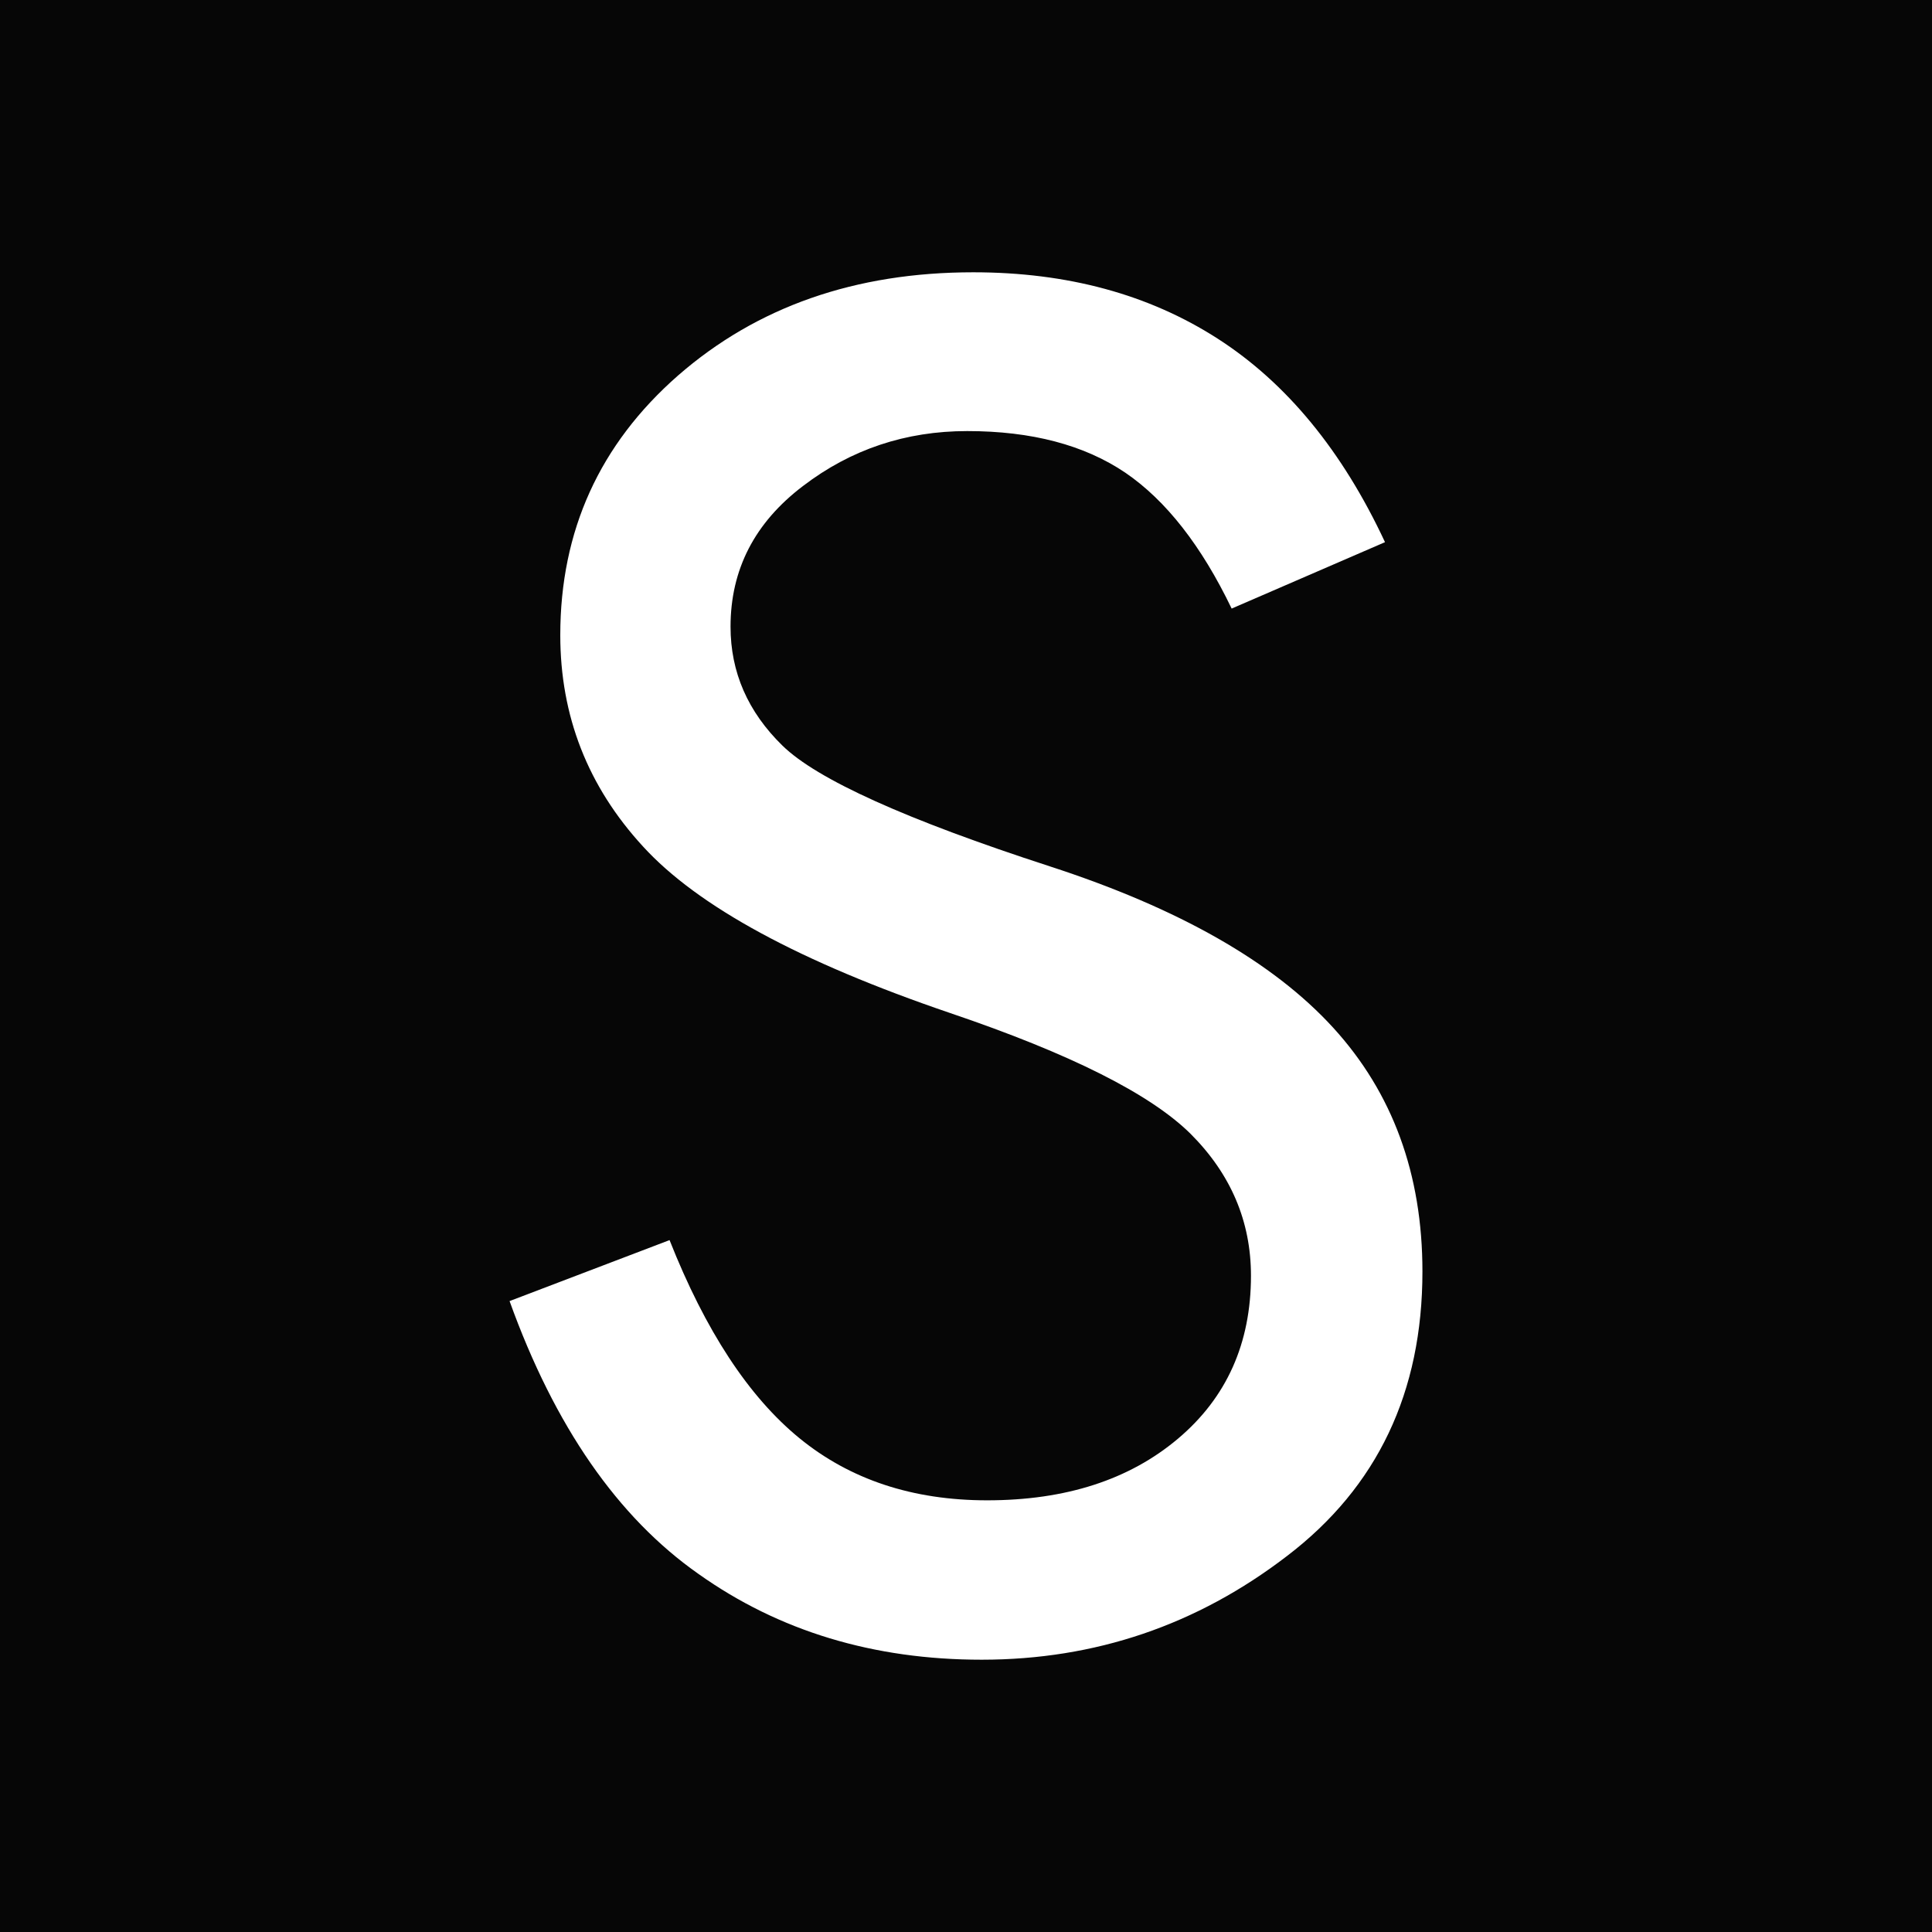
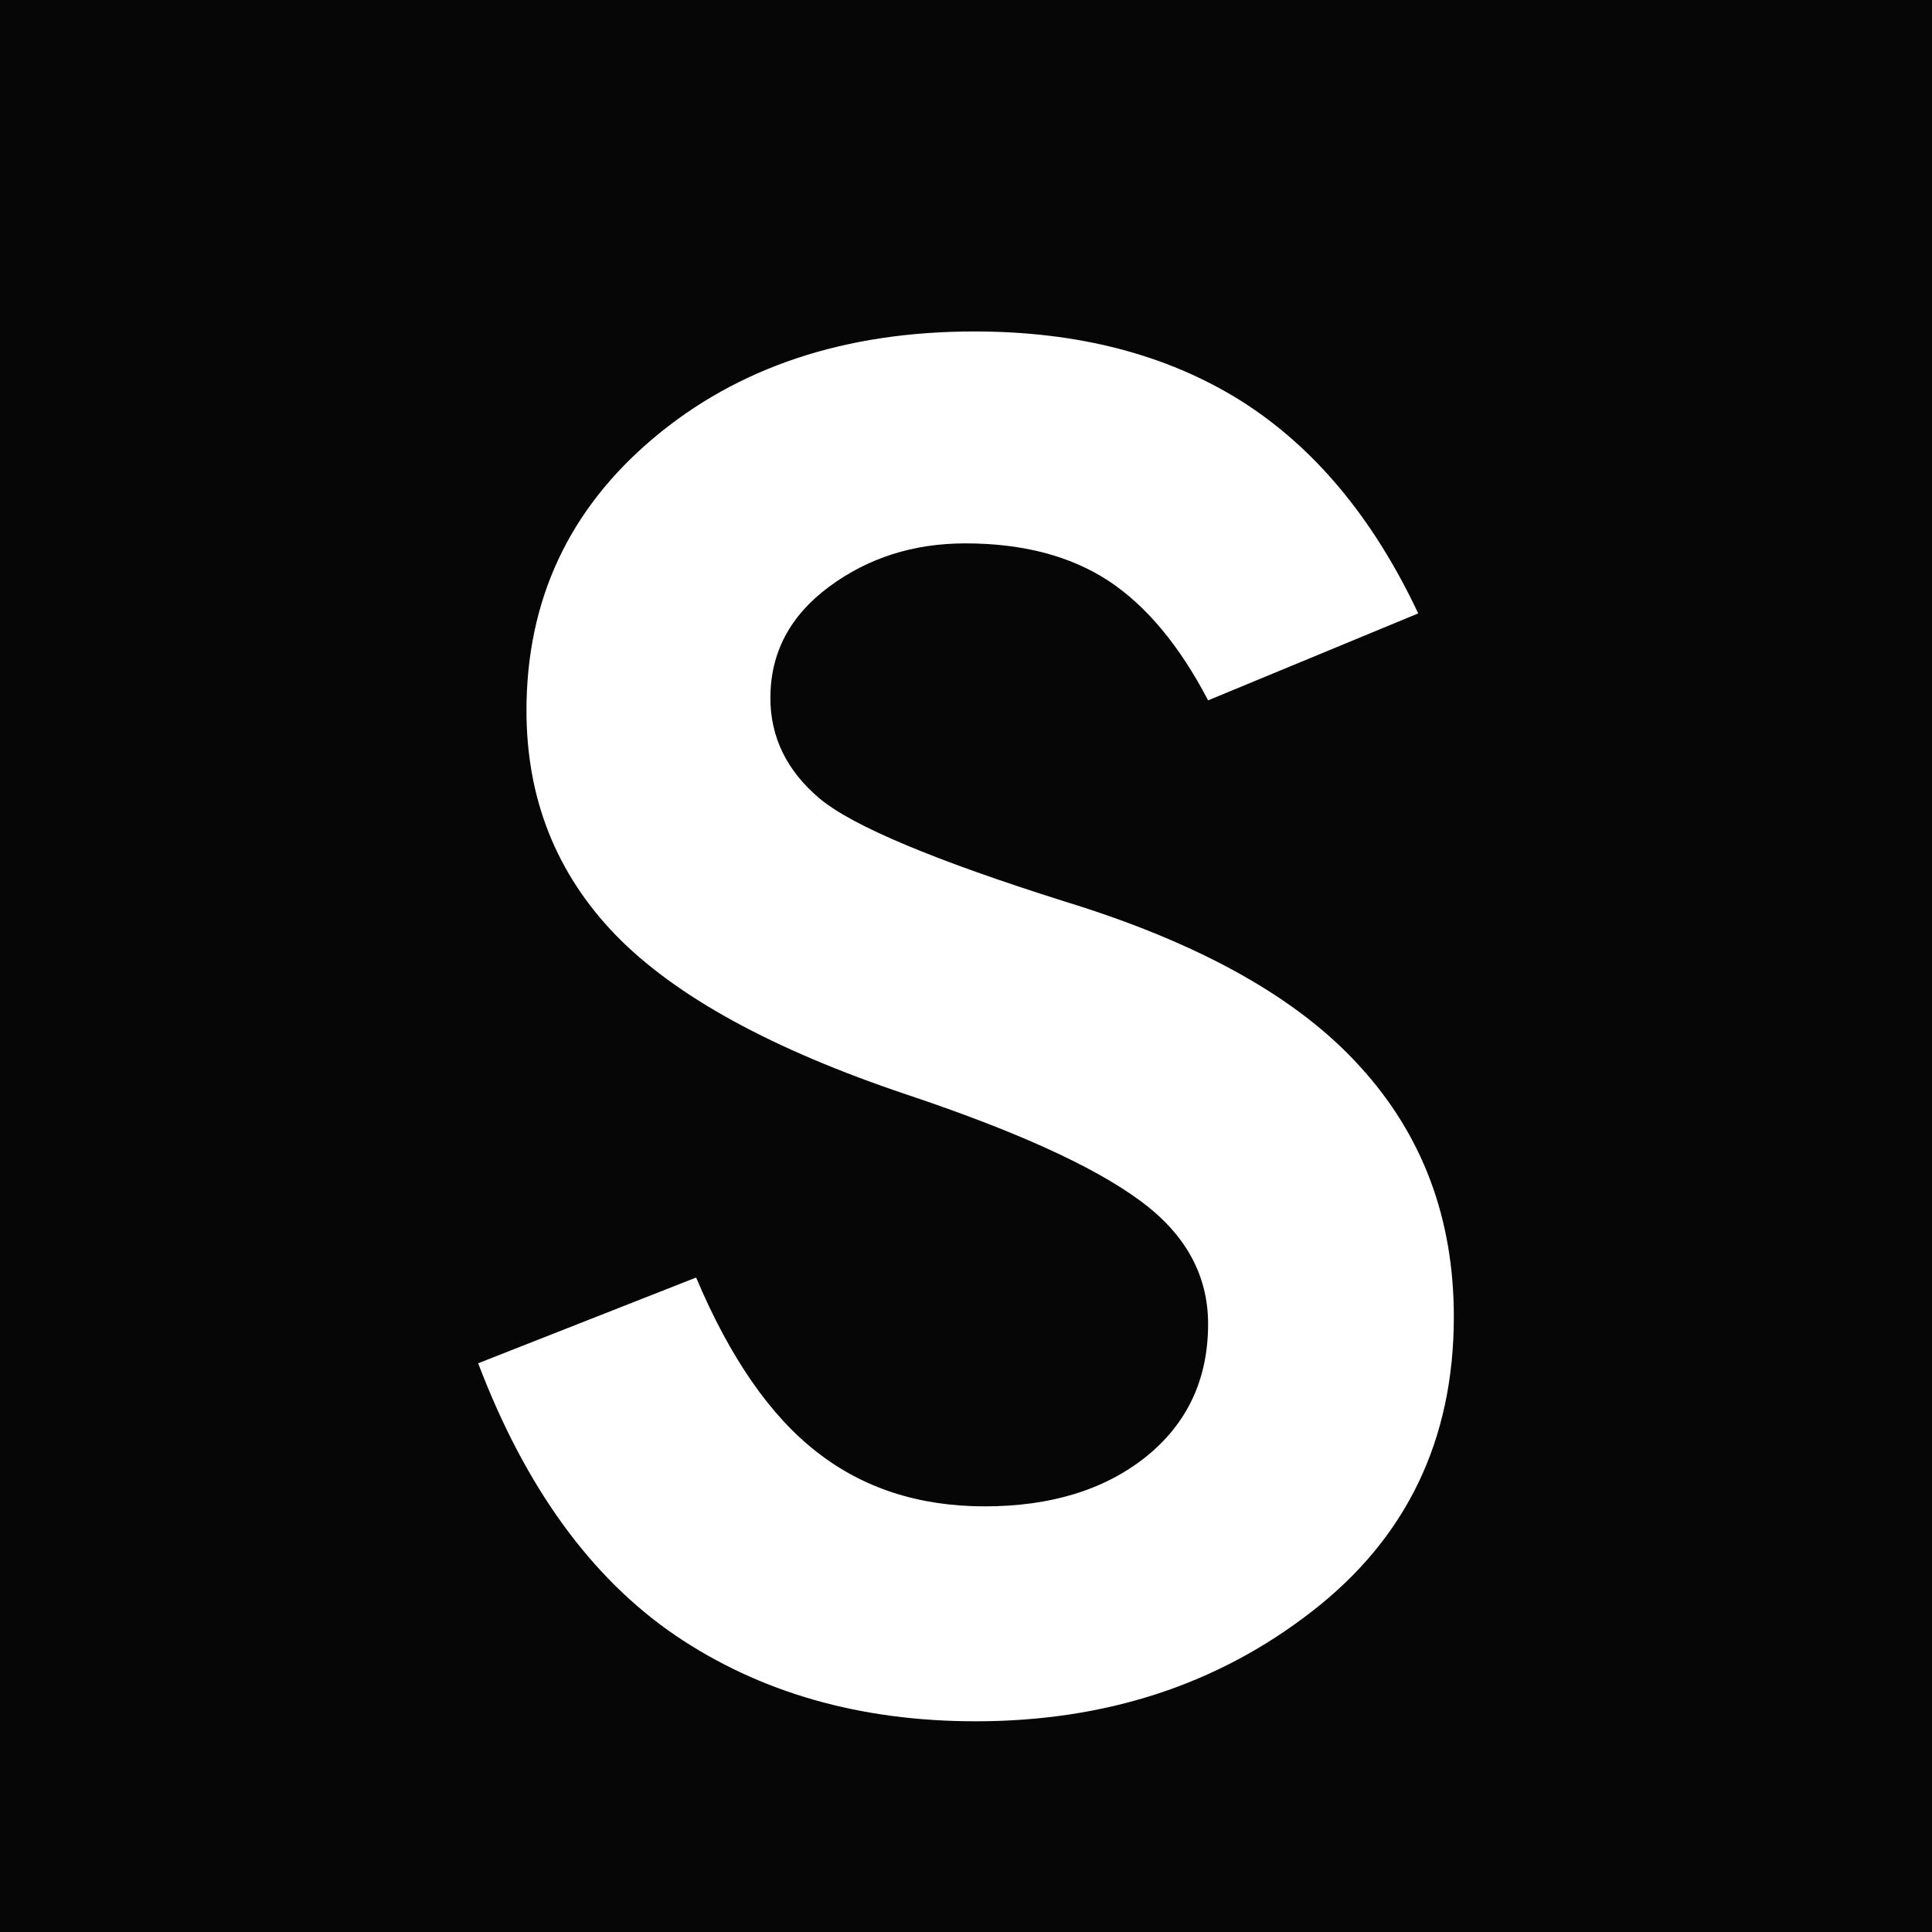
<svg xmlns="http://www.w3.org/2000/svg" viewBox="0 0 32 32">
  <rect width="32" height="32" fill="#060606" />
  <g fill="#FFFFFF">
-     <path d="M8.7 0.49Q6.01 0.49 4.01 -0.93Q2 -2.34 0.88 -5.45Q0.88 -5.45 0.88 -5.45Q0.88 -5.45 0.88 -5.45L3.53 -6.46Q3.53 -6.46 3.53 -6.46Q3.53 -6.46 3.53 -6.46Q4.42 -4.21 5.68 -3.18Q6.94 -2.15 8.79 -2.15Q10.74 -2.15 11.95 -3.17Q13.16 -4.19 13.16 -5.87Q13.16 -7.22 12.16 -8.22Q11.16 -9.21 8.18 -10.22Q4.45 -11.49 3.09 -12.98Q1.72 -14.47 1.72 -16.48Q1.72 -19.07 3.67 -20.78Q5.63 -22.49 8.56 -22.49Q10.9 -22.49 12.61 -21.39Q14.32 -20.29 15.38 -18.02Q15.38 -18.02 15.38 -18.02Q15.38 -18.02 15.38 -18.02L12.84 -16.92Q12.84 -16.92 12.84 -16.92Q12.84 -16.92 12.84 -16.92Q12.09 -18.48 11.08 -19.17Q10.06 -19.86 8.46 -19.86Q6.93 -19.86 5.74 -18.95Q4.54 -18.04 4.54 -16.62Q4.54 -15.49 5.4 -14.65Q6.26 -13.81 9.83 -12.65Q13.03 -11.61 14.52 -9.98Q16 -8.36 16 -5.94Q16 -2.94 13.76 -1.23Q11.52 0.49 8.7 0.49Z" transform="translate(7.56 27)" />
+     <path d="M8.98 0.51Q6.11 0.51 4.01 -0.91Q1.91 -2.34 0.74 -5.42Q0.74 -5.42 0.74 -5.42Q0.74 -5.42 0.74 -5.42L4.35 -6.84Q4.35 -6.84 4.35 -6.84Q4.35 -6.84 4.35 -6.84Q5.19 -4.85 6.35 -3.95Q7.5 -3.05 9.13 -3.05Q10.77 -3.05 11.8 -3.87Q12.83 -4.7 12.83 -6.07Q12.83 -7.3 11.68 -8.13Q10.53 -8.97 7.84 -9.87Q4.5 -10.99 3.02 -12.51Q1.54 -14.04 1.54 -16.23Q1.54 -18.97 3.64 -20.74Q5.74 -22.51 8.96 -22.51Q11.53 -22.51 13.36 -21.37Q15.19 -20.22 16.31 -17.84Q16.31 -17.84 16.31 -17.84Q16.31 -17.84 16.31 -17.84L12.83 -16.4Q12.83 -16.4 12.83 -16.4Q12.83 -16.4 12.83 -16.4Q12.12 -17.76 11.18 -18.38Q10.23 -19 8.81 -19Q7.52 -19 6.55 -18.28Q5.58 -17.56 5.58 -16.44Q5.58 -15.46 6.4 -14.77Q7.22 -14.09 10.45 -13.07Q13.81 -12.04 15.35 -10.33Q16.9 -8.63 16.9 -6.19Q16.9 -3.13 14.55 -1.31Q12.21 0.51 8.98 0.51Z" transform="translate(7.18 28)" />
  </g>
</svg>
